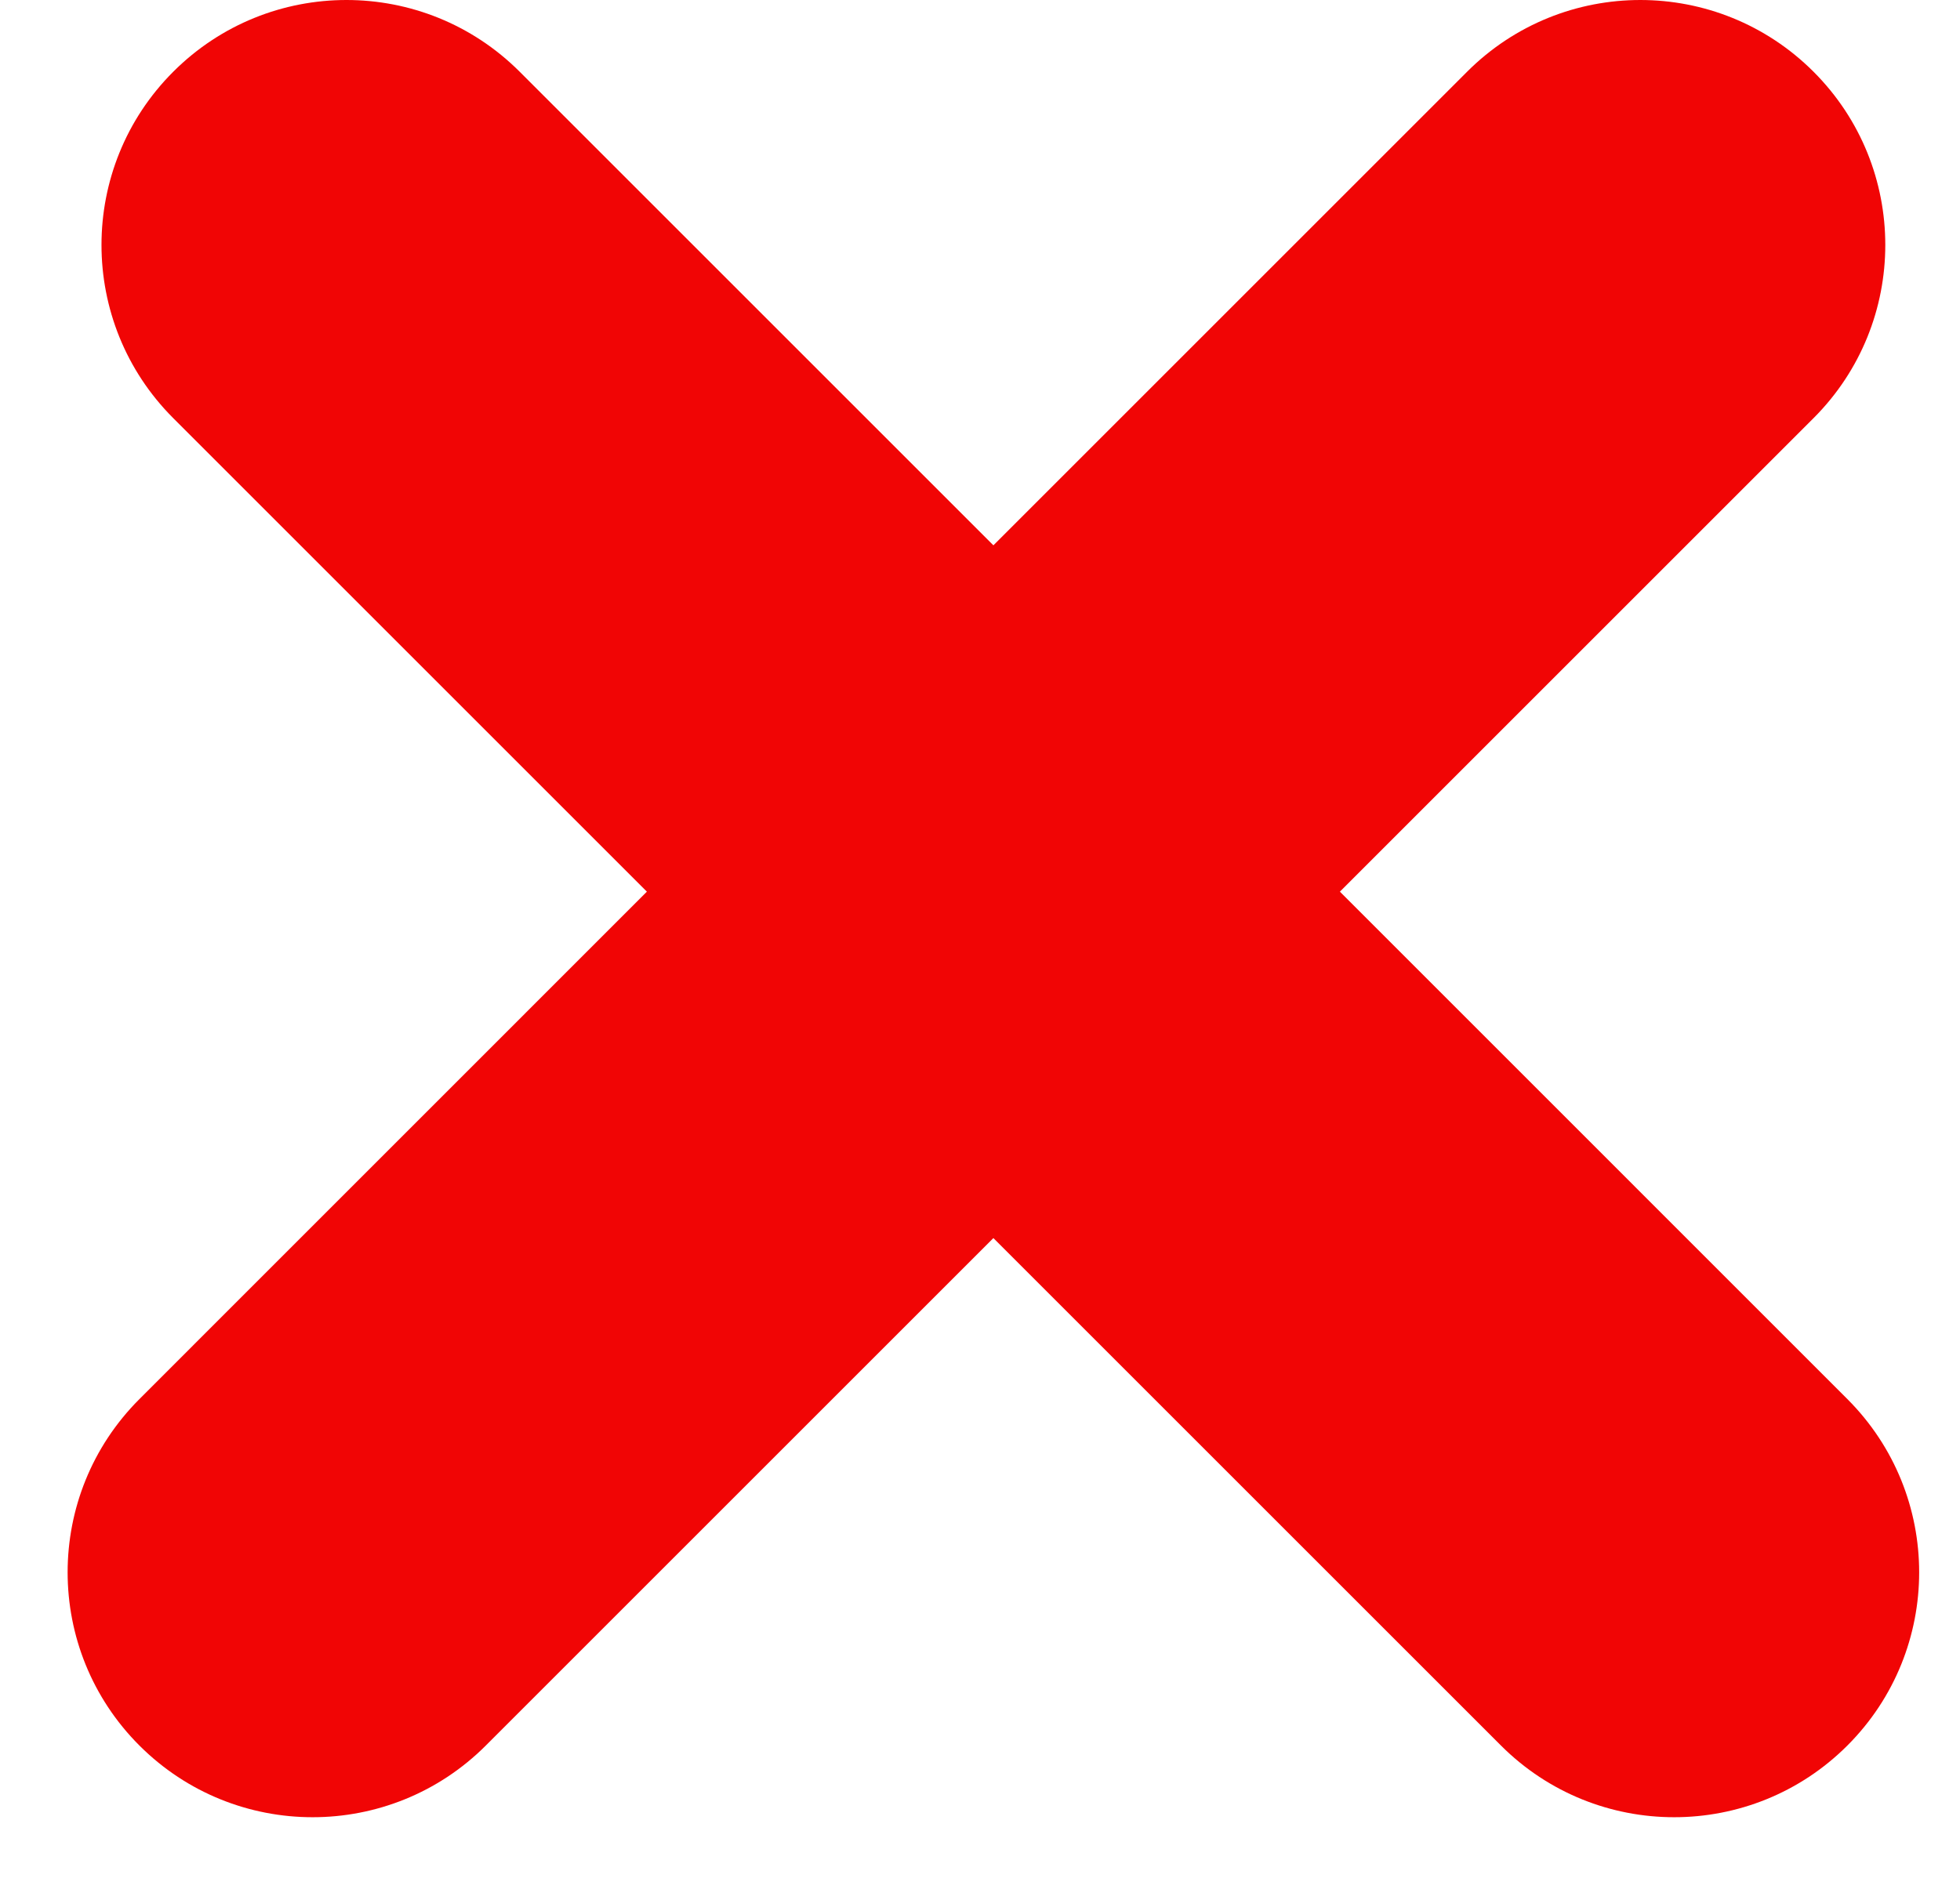
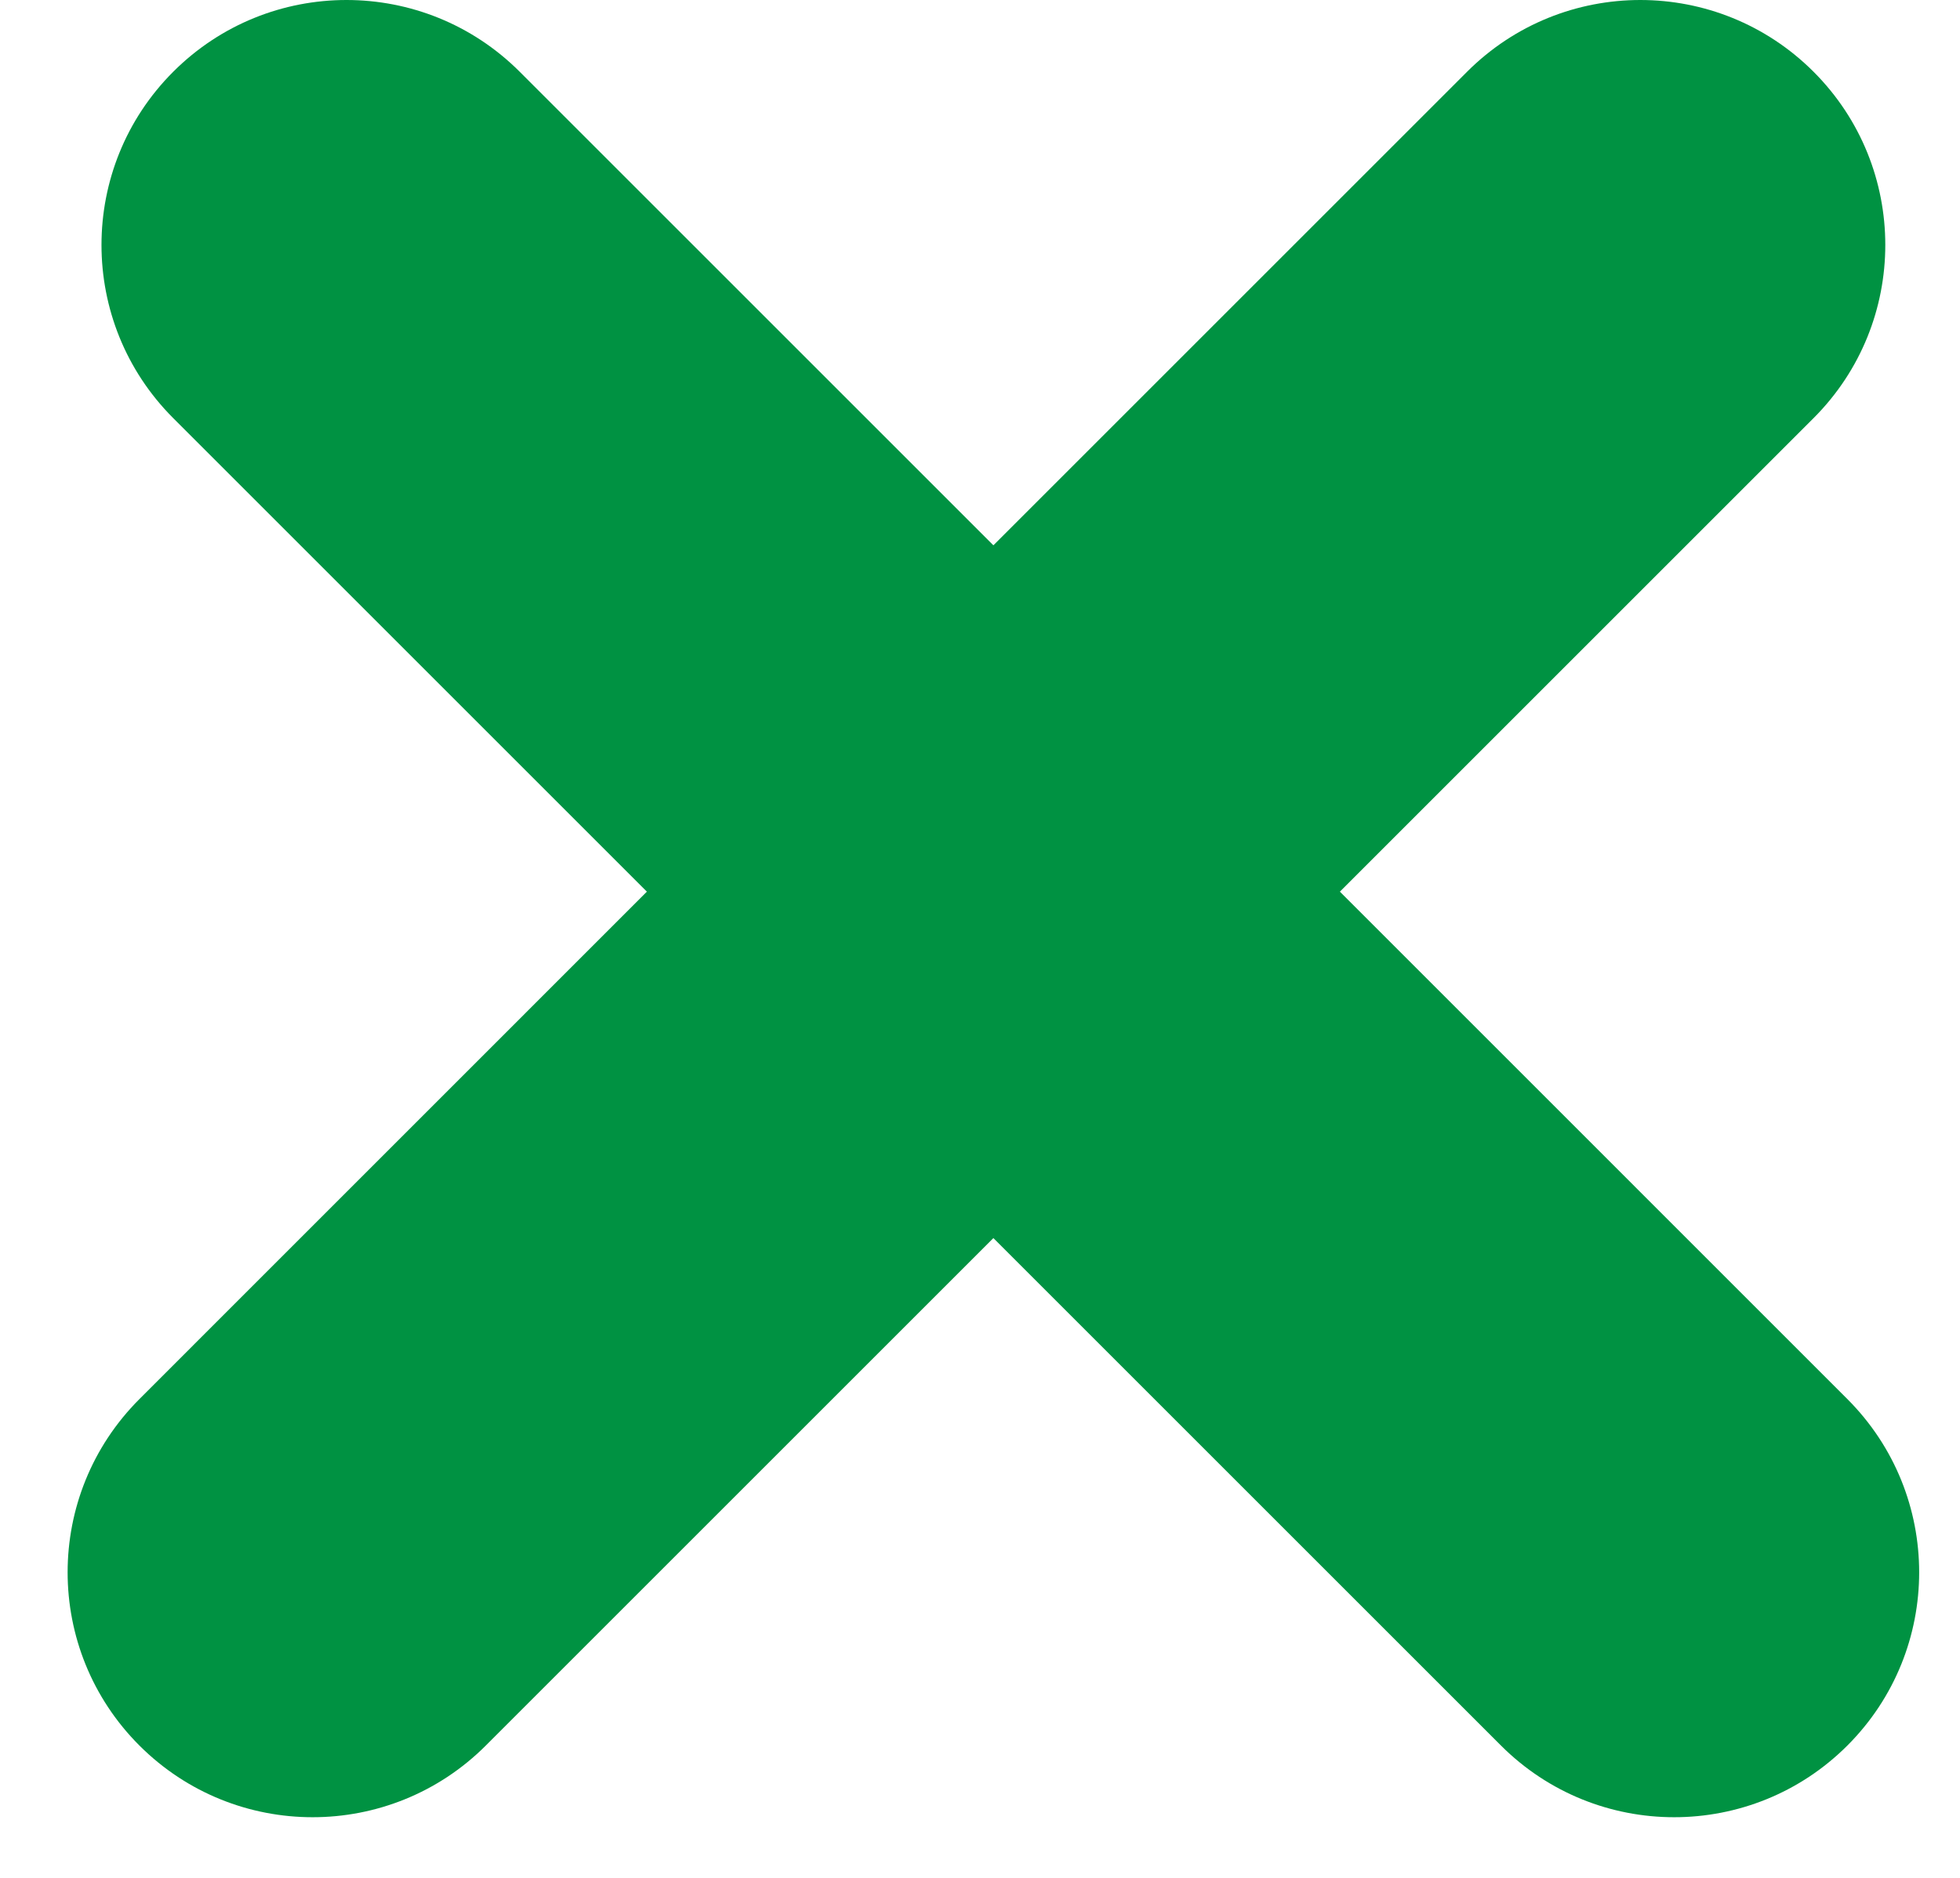
<svg xmlns="http://www.w3.org/2000/svg" width="24" height="23" viewBox="0 0 24 23" fill="none">
-   <path fill-rule="evenodd" clip-rule="evenodd" d="M22.207 5.121C23.378 3.95 23.378 2.05 22.207 0.879C21.035 -0.293 19.136 -0.293 17.964 0.879L12.164 6.679L6.364 0.879C5.192 -0.293 3.293 -0.293 2.121 0.879C0.95 2.05 0.95 3.95 2.121 5.121L7.921 10.921L1.707 17.136C0.535 18.308 0.535 20.207 1.707 21.379C2.878 22.55 4.778 22.55 5.949 21.379L12.164 15.164L18.379 21.379C19.55 22.55 21.45 22.55 22.621 21.379C23.793 20.207 23.793 18.308 22.621 17.136L16.407 10.921L22.207 5.121Z" fill="#F10505" />
+   <path fill-rule="evenodd" clip-rule="evenodd" d="M22.207 5.121C23.378 3.95 23.378 2.05 22.207 0.879C21.035 -0.293 19.136 -0.293 17.964 0.879L12.164 6.679L6.364 0.879C5.192 -0.293 3.293 -0.293 2.121 0.879C0.95 2.05 0.95 3.95 2.121 5.121L7.921 10.921L1.707 17.136C0.535 18.308 0.535 20.207 1.707 21.379C2.878 22.55 4.778 22.55 5.949 21.379L12.164 15.164L18.379 21.379C19.55 22.55 21.45 22.55 22.621 21.379C23.793 20.207 23.793 18.308 22.621 17.136L16.407 10.921L22.207 5.121Z" fill="#009242" />
</svg>
